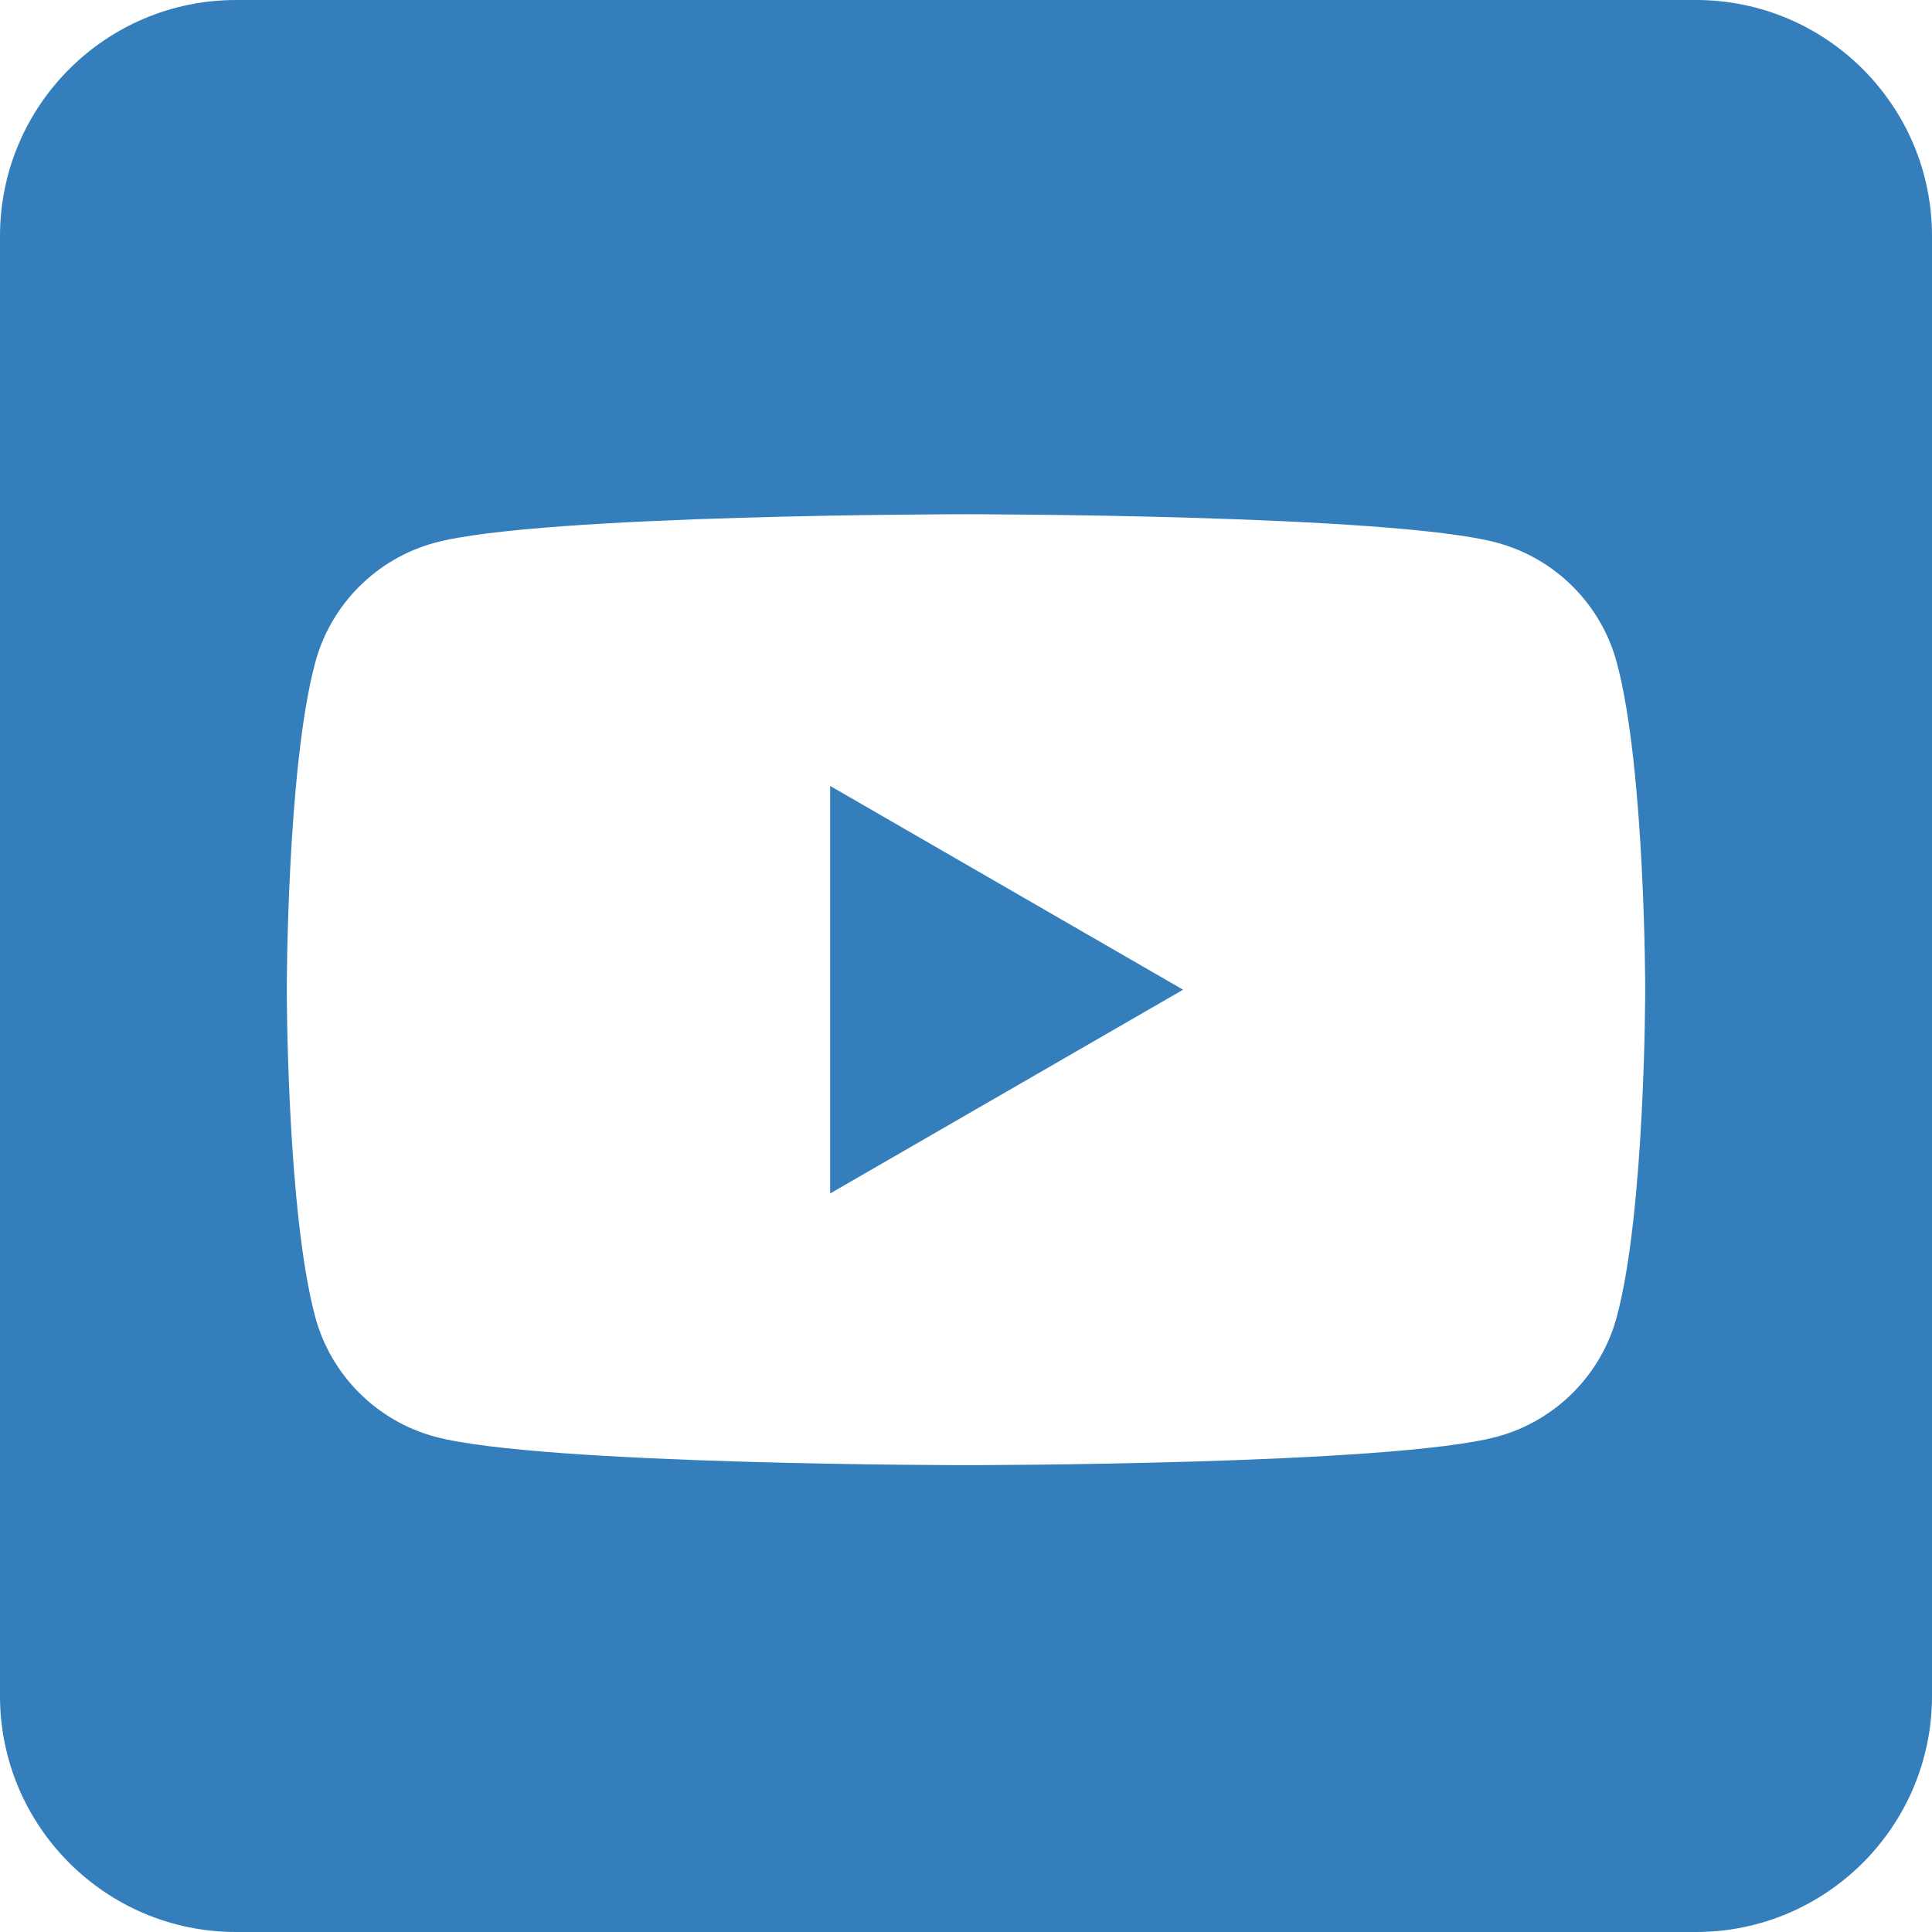
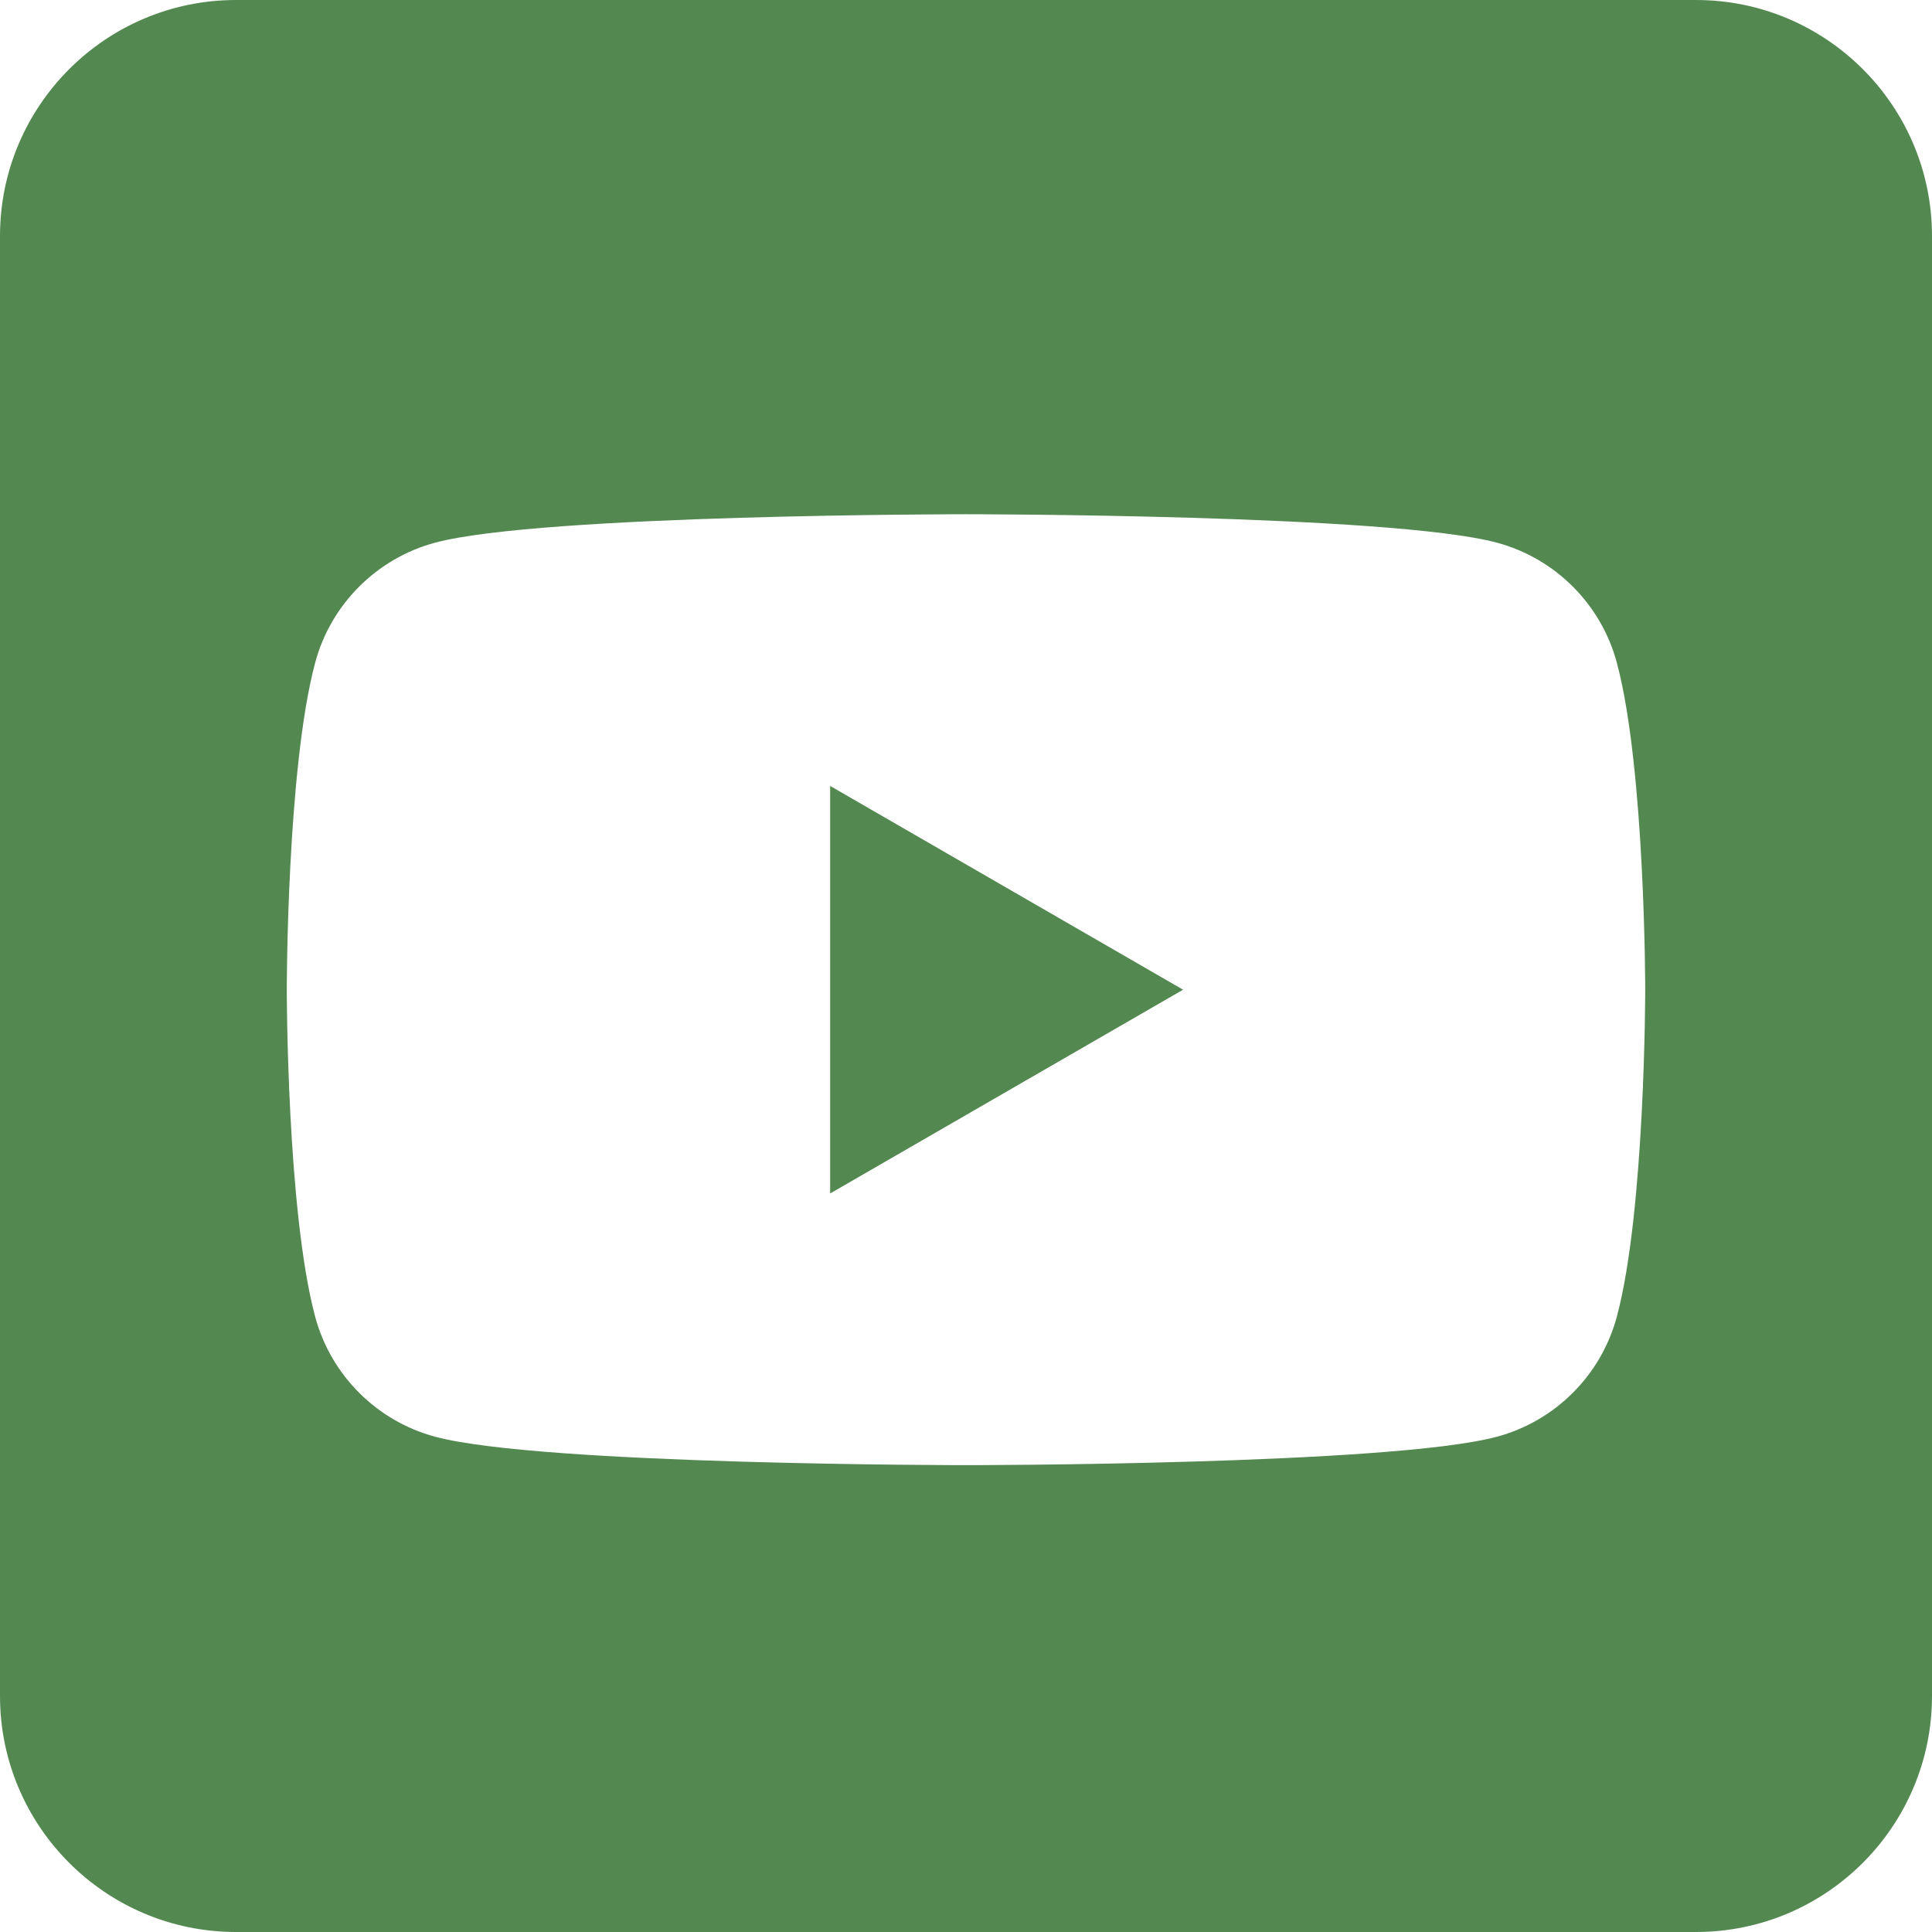
- <svg xmlns="http://www.w3.org/2000/svg" fill="#337ebb" height="100%" style="fill-rule:evenodd;clip-rule:evenodd;stroke-linejoin:round;stroke-miterlimit:2;" version="1.1" viewBox="0 0 512 512" width="100%" xml:space="preserve">
+ <svg xmlns="http://www.w3.org/2000/svg" fill="#538951ff" height="100%" style="fill-rule:evenodd;clip-rule:evenodd;stroke-linejoin:round;stroke-miterlimit:2;" version="1.1" viewBox="0 0 512 512" width="100%" xml:space="preserve">
  <path d="M449.446,0c34.525,0 62.554,28.03 62.554,62.554l0,386.892c0,34.524 -28.03,62.554 -62.554,62.554l-386.892,0c-34.524,0 -62.554,-28.03 -62.554,-62.554l0,-386.892c0,-34.524 28.029,-62.554 62.554,-62.554l386.892,0Zm-20.967,175.63c-4.139,-15.489 -16.337,-27.687 -31.826,-31.826c-28.078,-7.524 -140.653,-7.524 -140.653,-7.524c0,0 -112.575,0 -140.653,7.524c-15.486,4.139 -27.686,16.337 -31.826,31.826c-7.521,28.075 -7.521,86.652 -7.521,86.652c0,0 0,58.576 7.521,86.648c4.14,15.489 16.34,27.69 31.826,31.829c28.078,7.521 140.653,7.521 140.653,7.521c0,0 112.575,0 140.653,-7.521c15.489,-4.139 27.687,-16.34 31.826,-31.829c7.521,-28.072 7.521,-86.648 7.521,-86.648c0,0 0,-58.577 -7.521,-86.652Zm-208.481,140.653l0,-108.002l93.53,54.001l-93.53,54.001Z" />
</svg>
